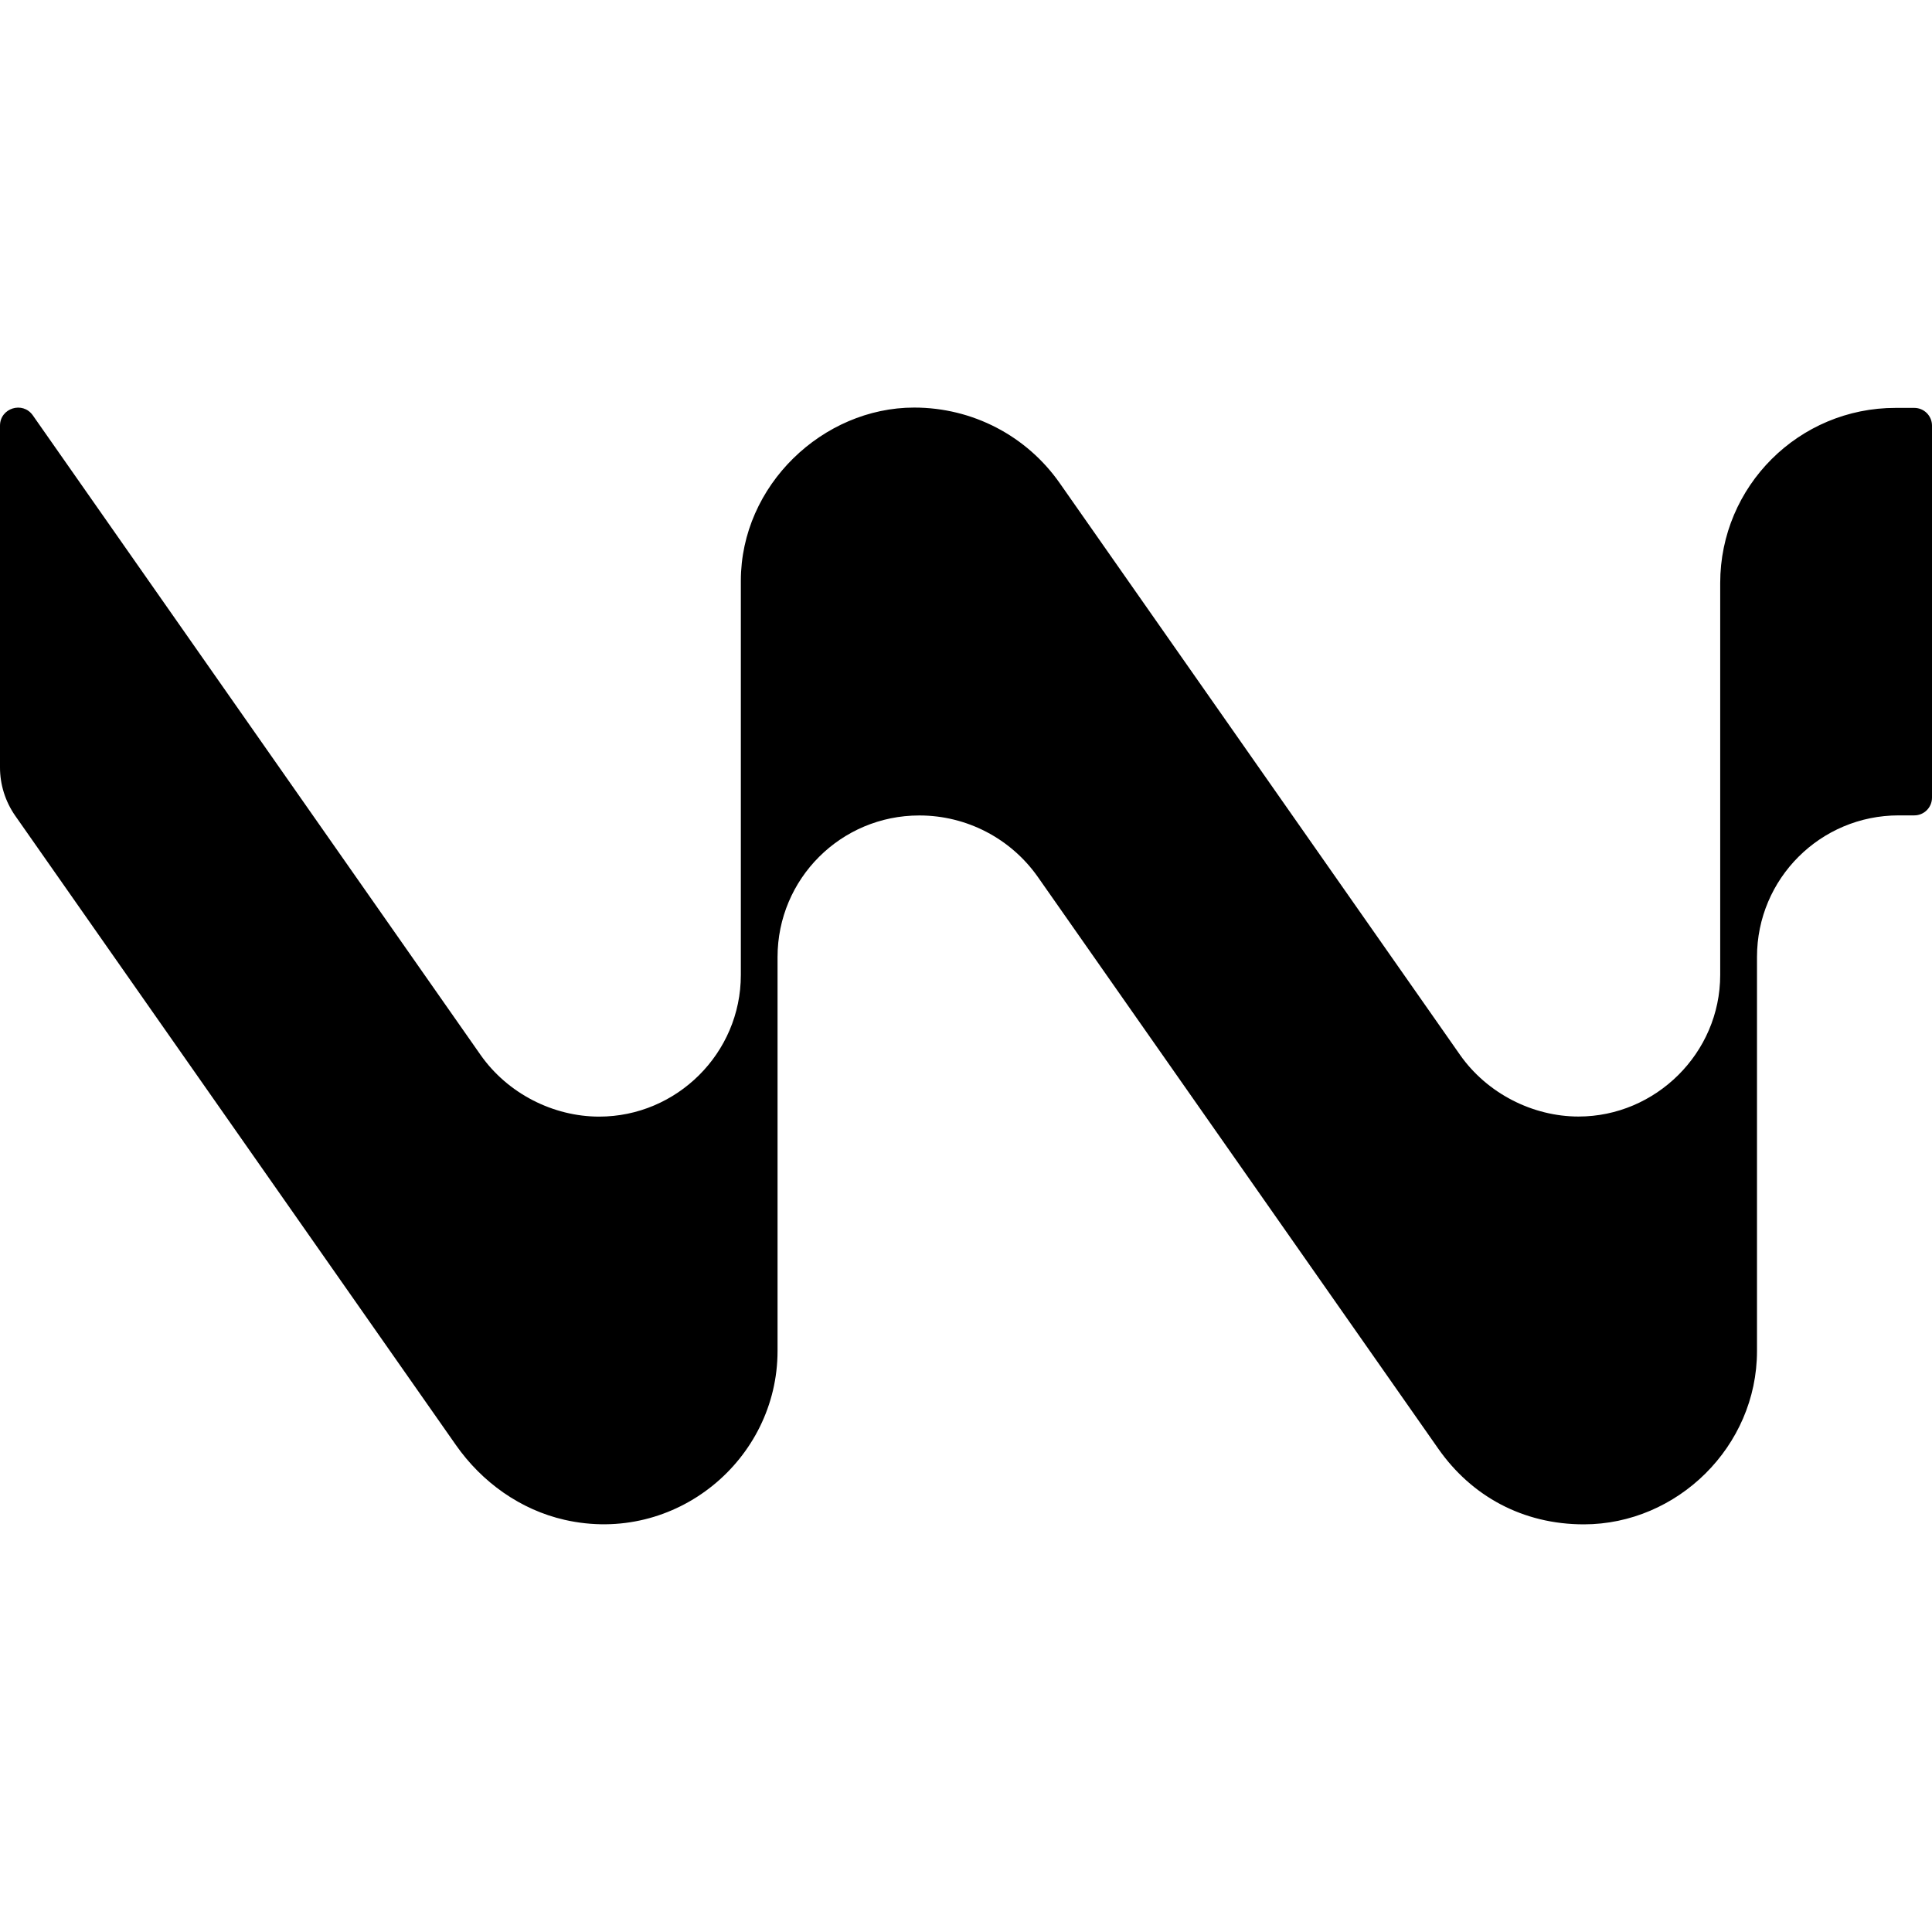
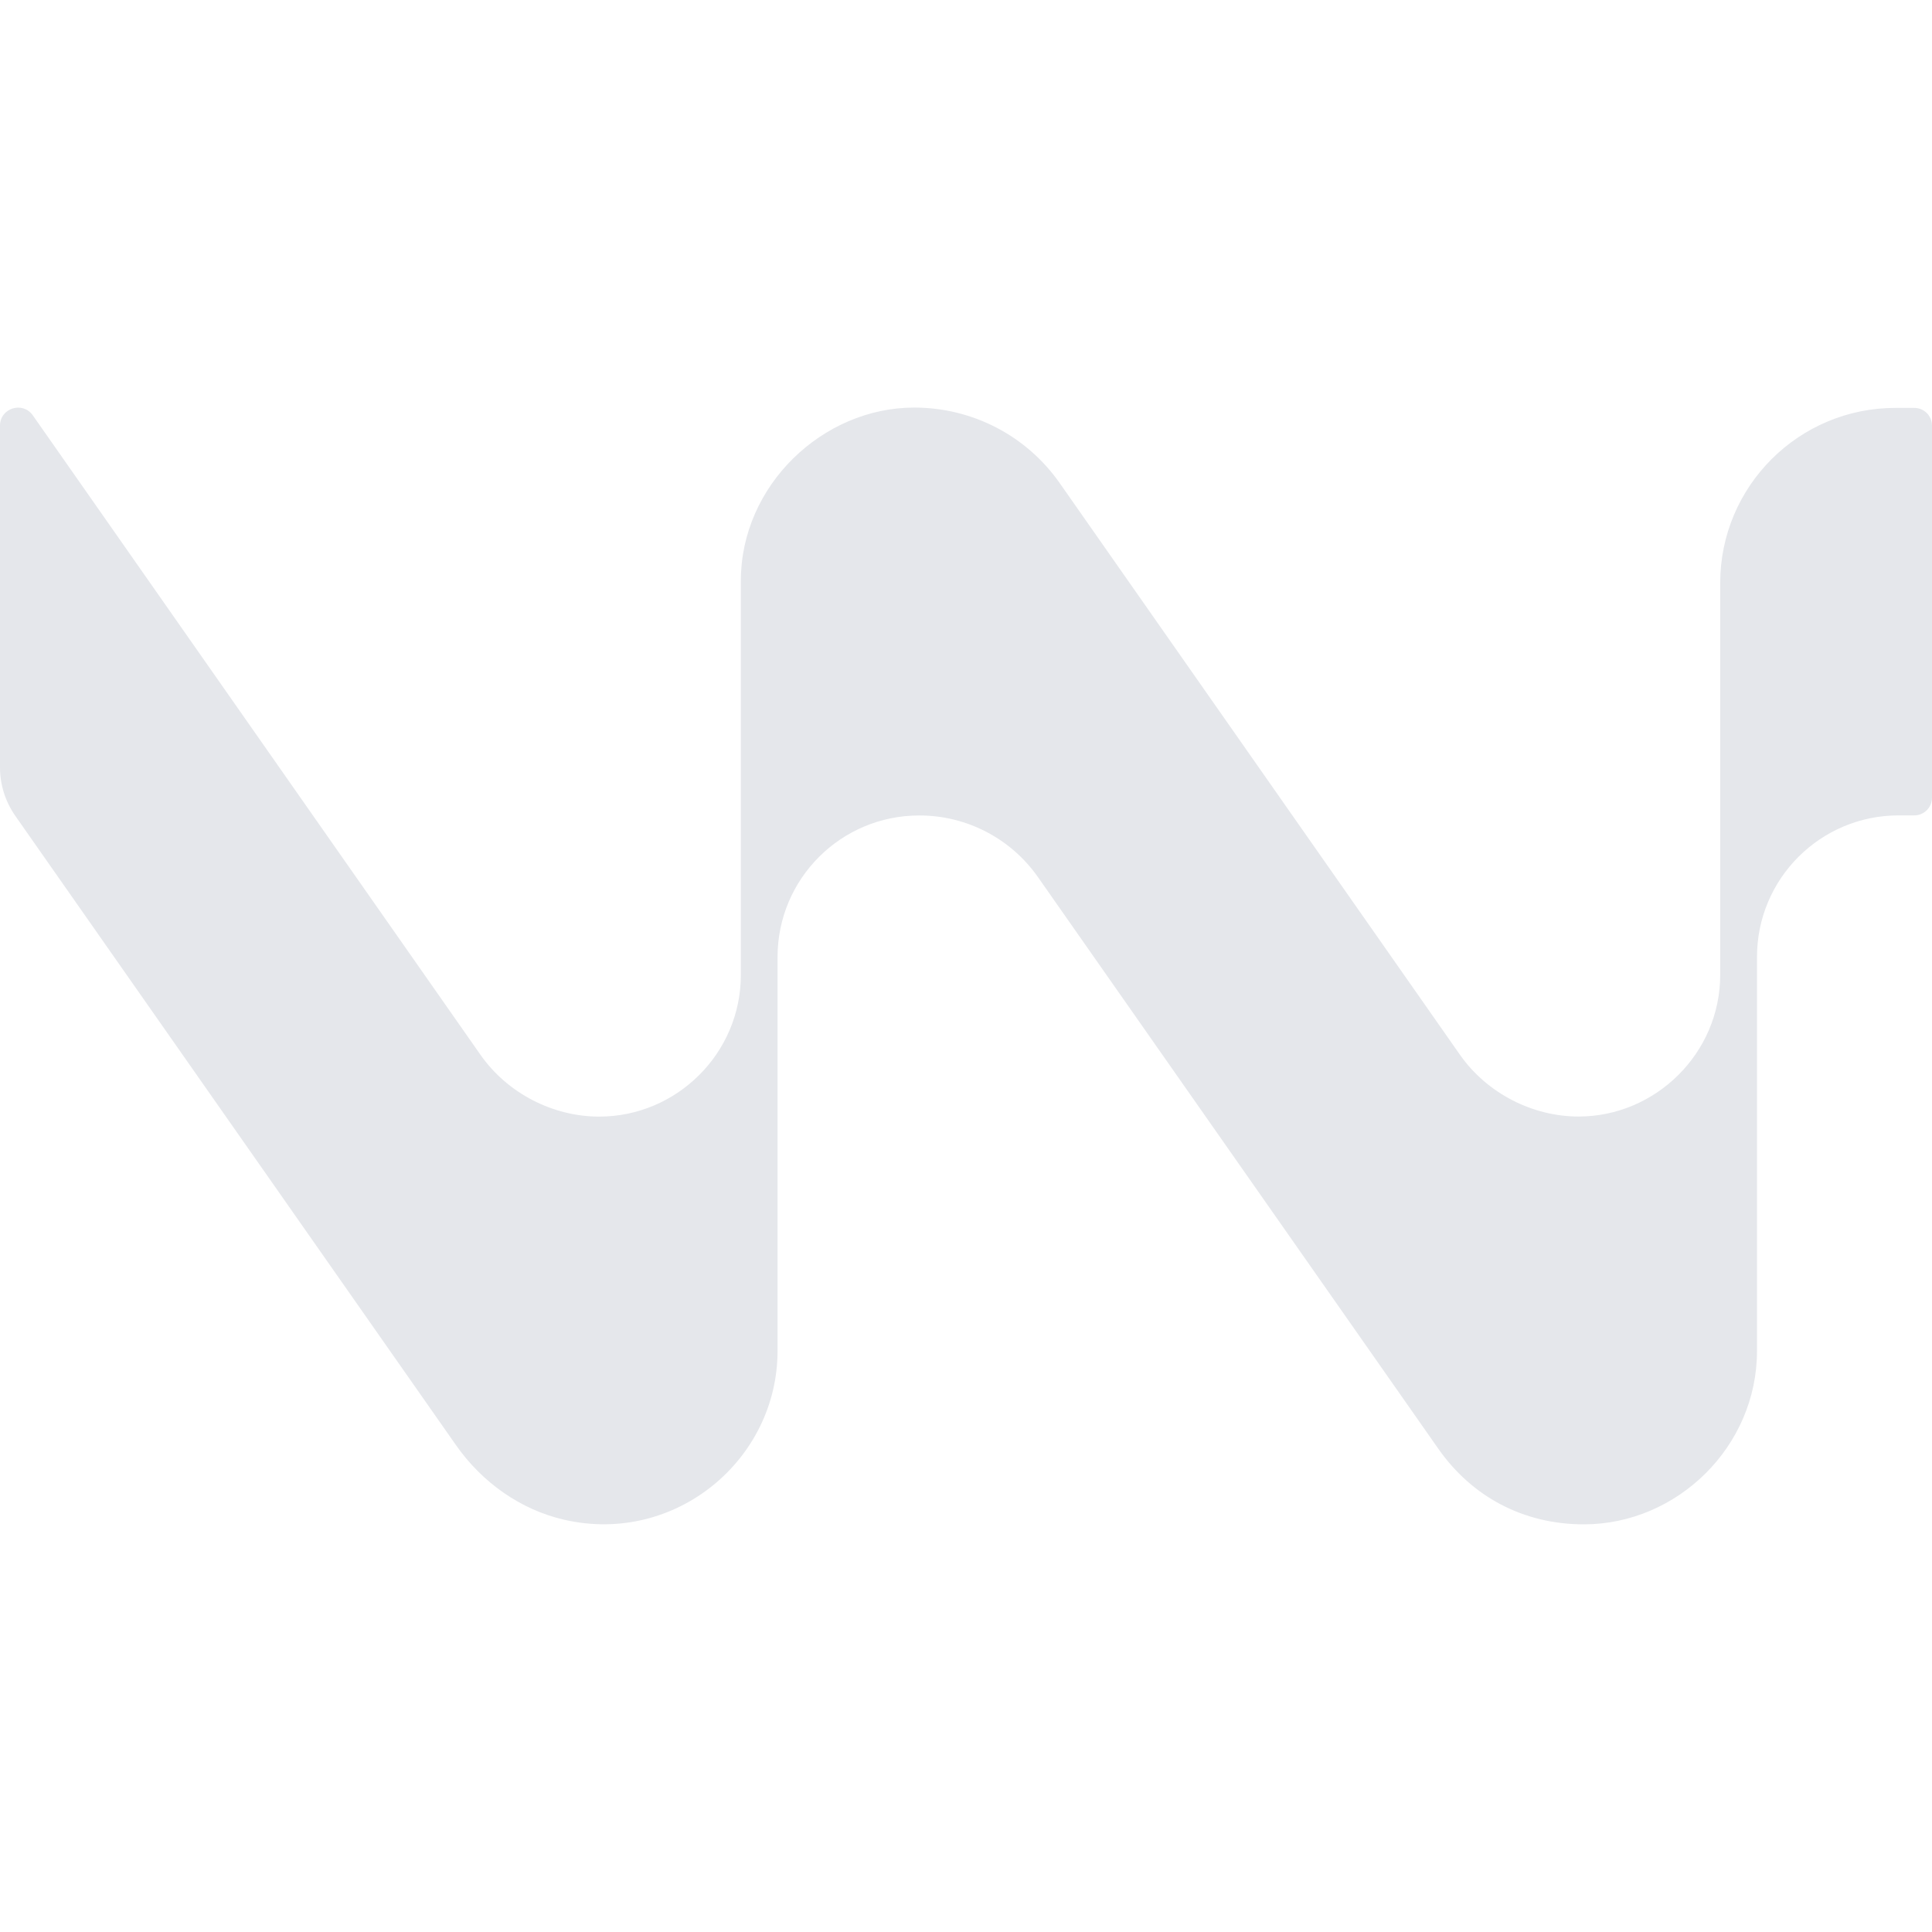
- <svg xmlns="http://www.w3.org/2000/svg" role="img" viewBox="0 0 24 24">
+ <svg xmlns="http://www.w3.org/2000/svg" fill="#E5E7EB" role="img" viewBox="0 0 24 24">
  <path d="M23.55 5.067c-1.204-.002-2.181.973-2.181 2.176v4.868c0 .972-.803 1.759-1.76 1.759-.568 0-1.135-.286-1.472-.766l-4.971-7.1c-.412-.59-1.084-.941-1.81-.941-1.133 0-2.153.964-2.153 2.153v4.896c0 .972-.797 1.759-1.76 1.759-.57 0-1.136-.286-1.473-.766L.408 5.16C.282 4.98 0 5.069 0 5.288v4.245c0 .215.066.423.188.599l5.475 7.818c.323.462.801.805 1.351.93 1.377.313 2.645-.747 2.645-2.098v-4.893c0-.972.787-1.759 1.76-1.759h.003a1.798 1.798 0 0 1 1.472.766l4.972 7.099c.413.591 1.05.941 1.809.941 1.159 0 2.151-.965 2.151-2.153v-4.895c0-.972.787-1.759 1.76-1.759h.194a.22.22 0 0 0 .22-.22v-4.622a.22.22 0 0 0-.22-.22Z" />
</svg>
